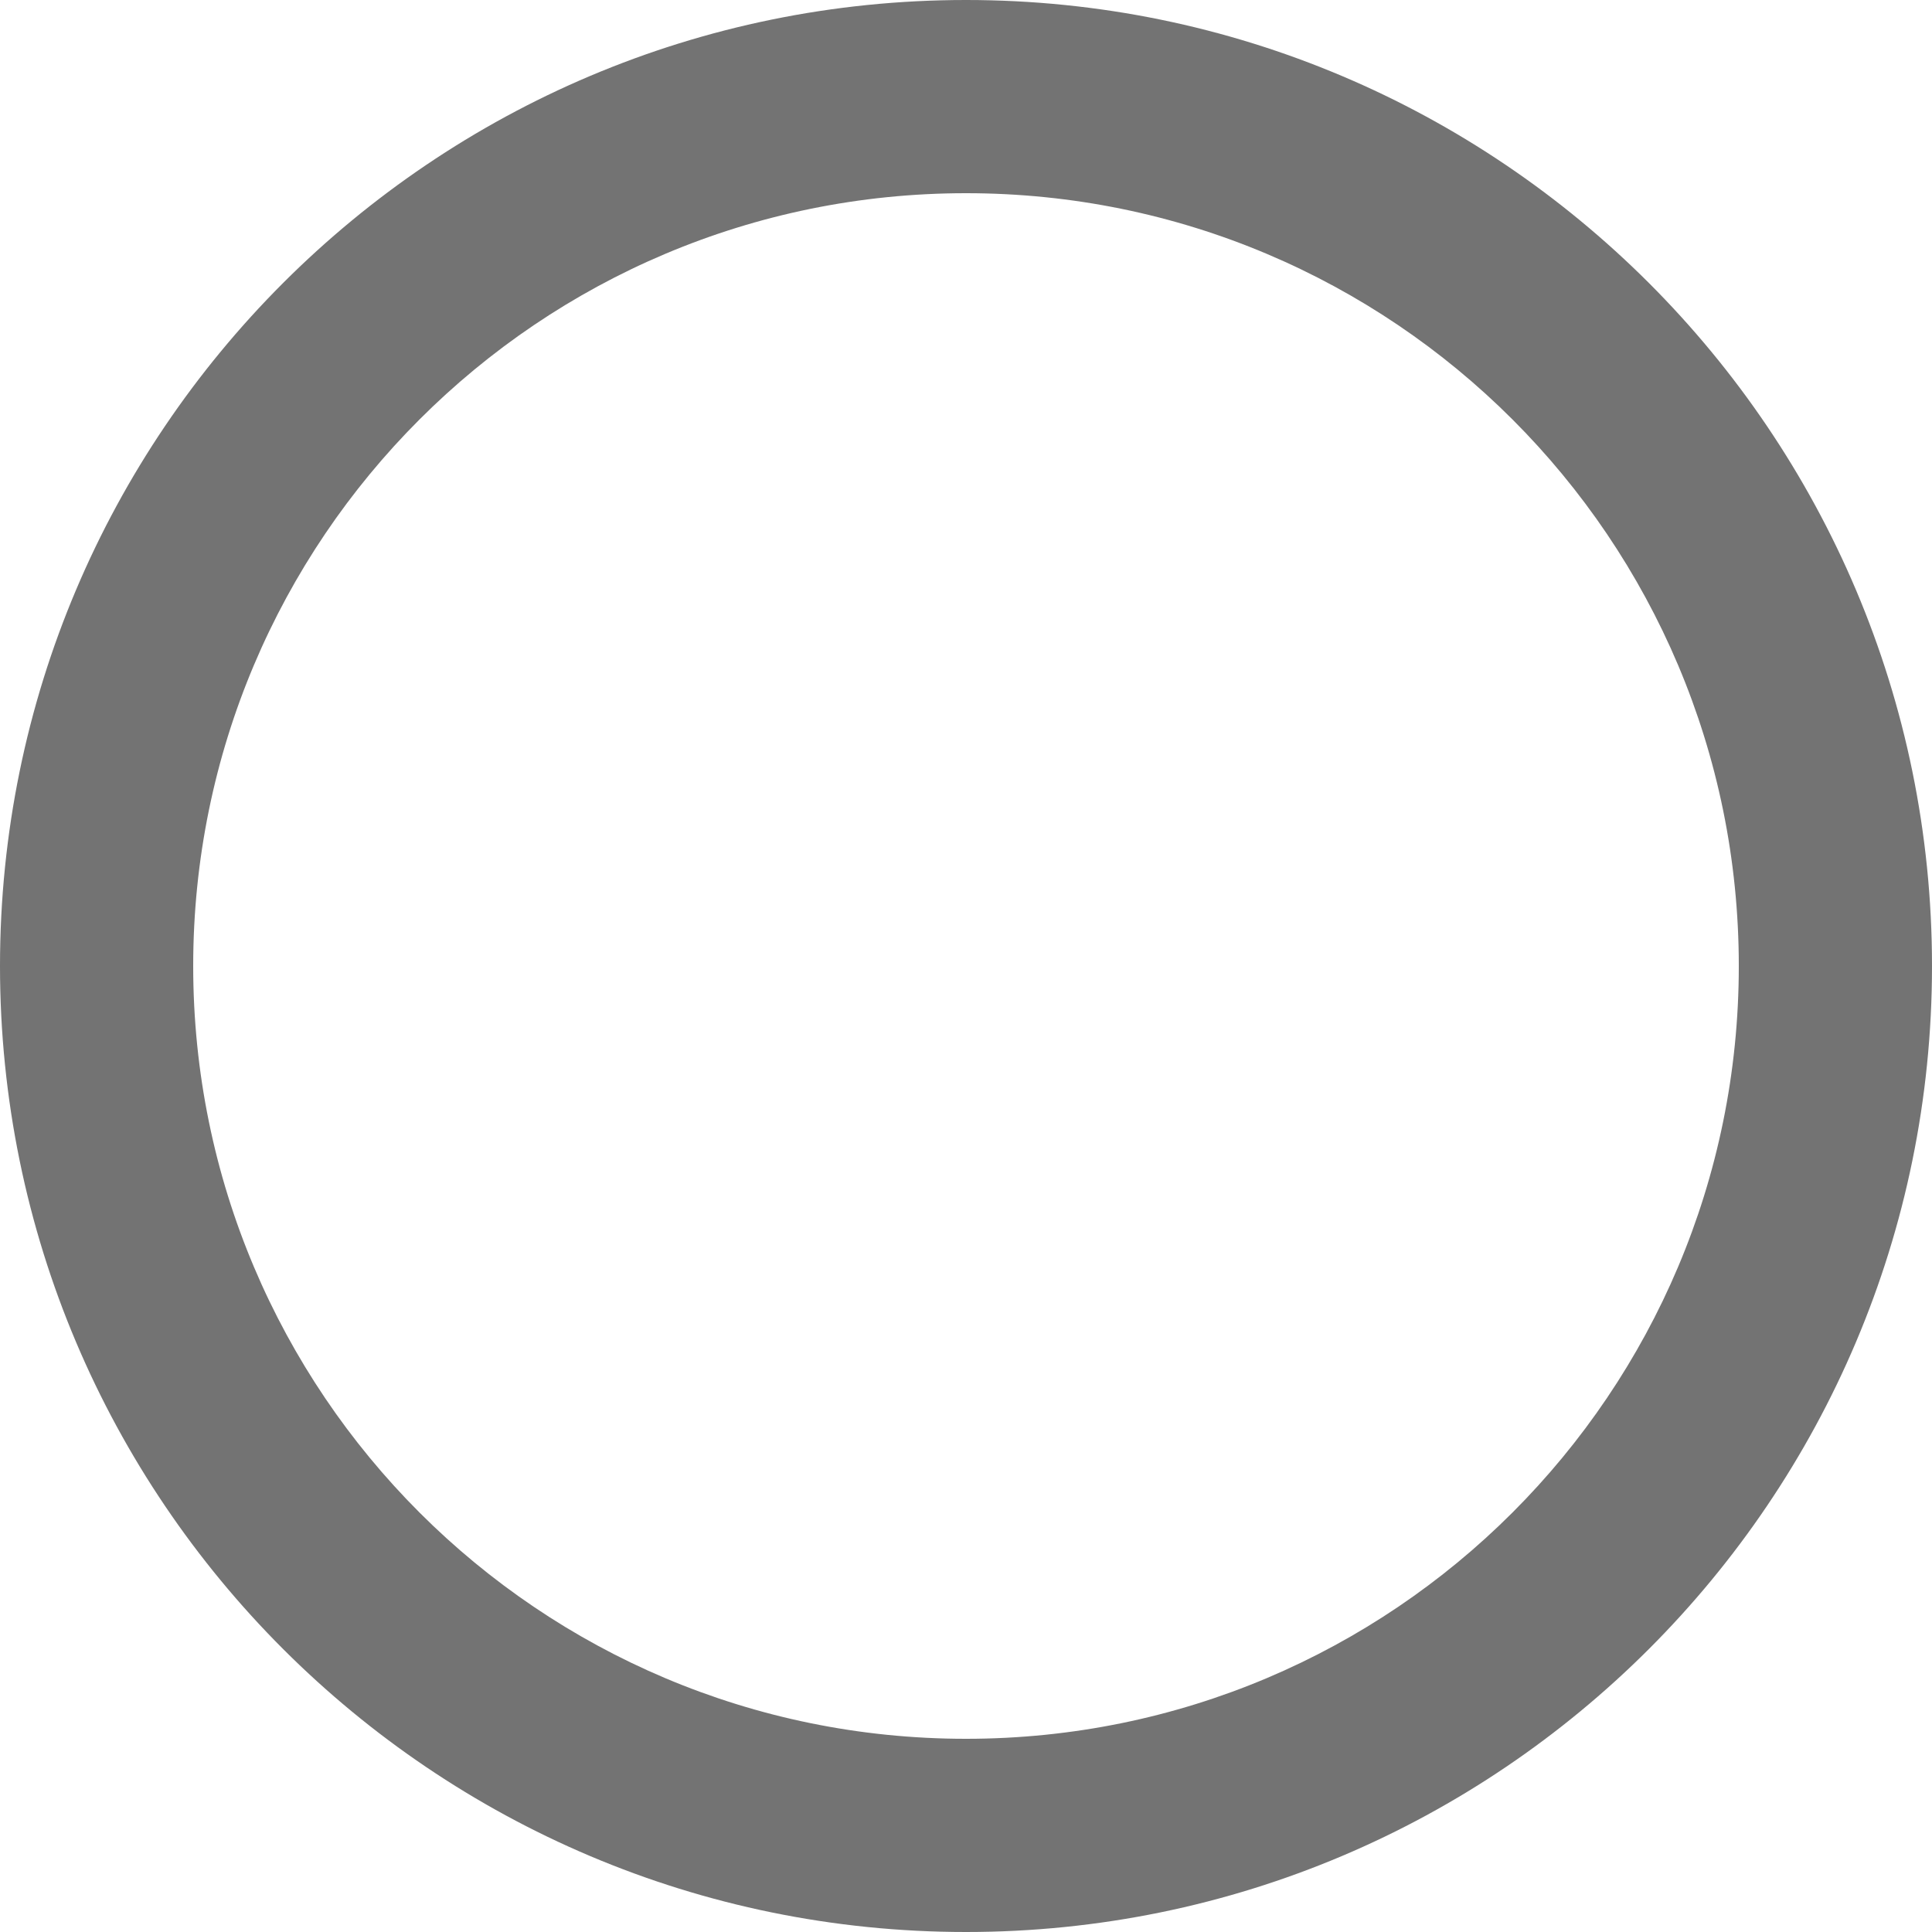
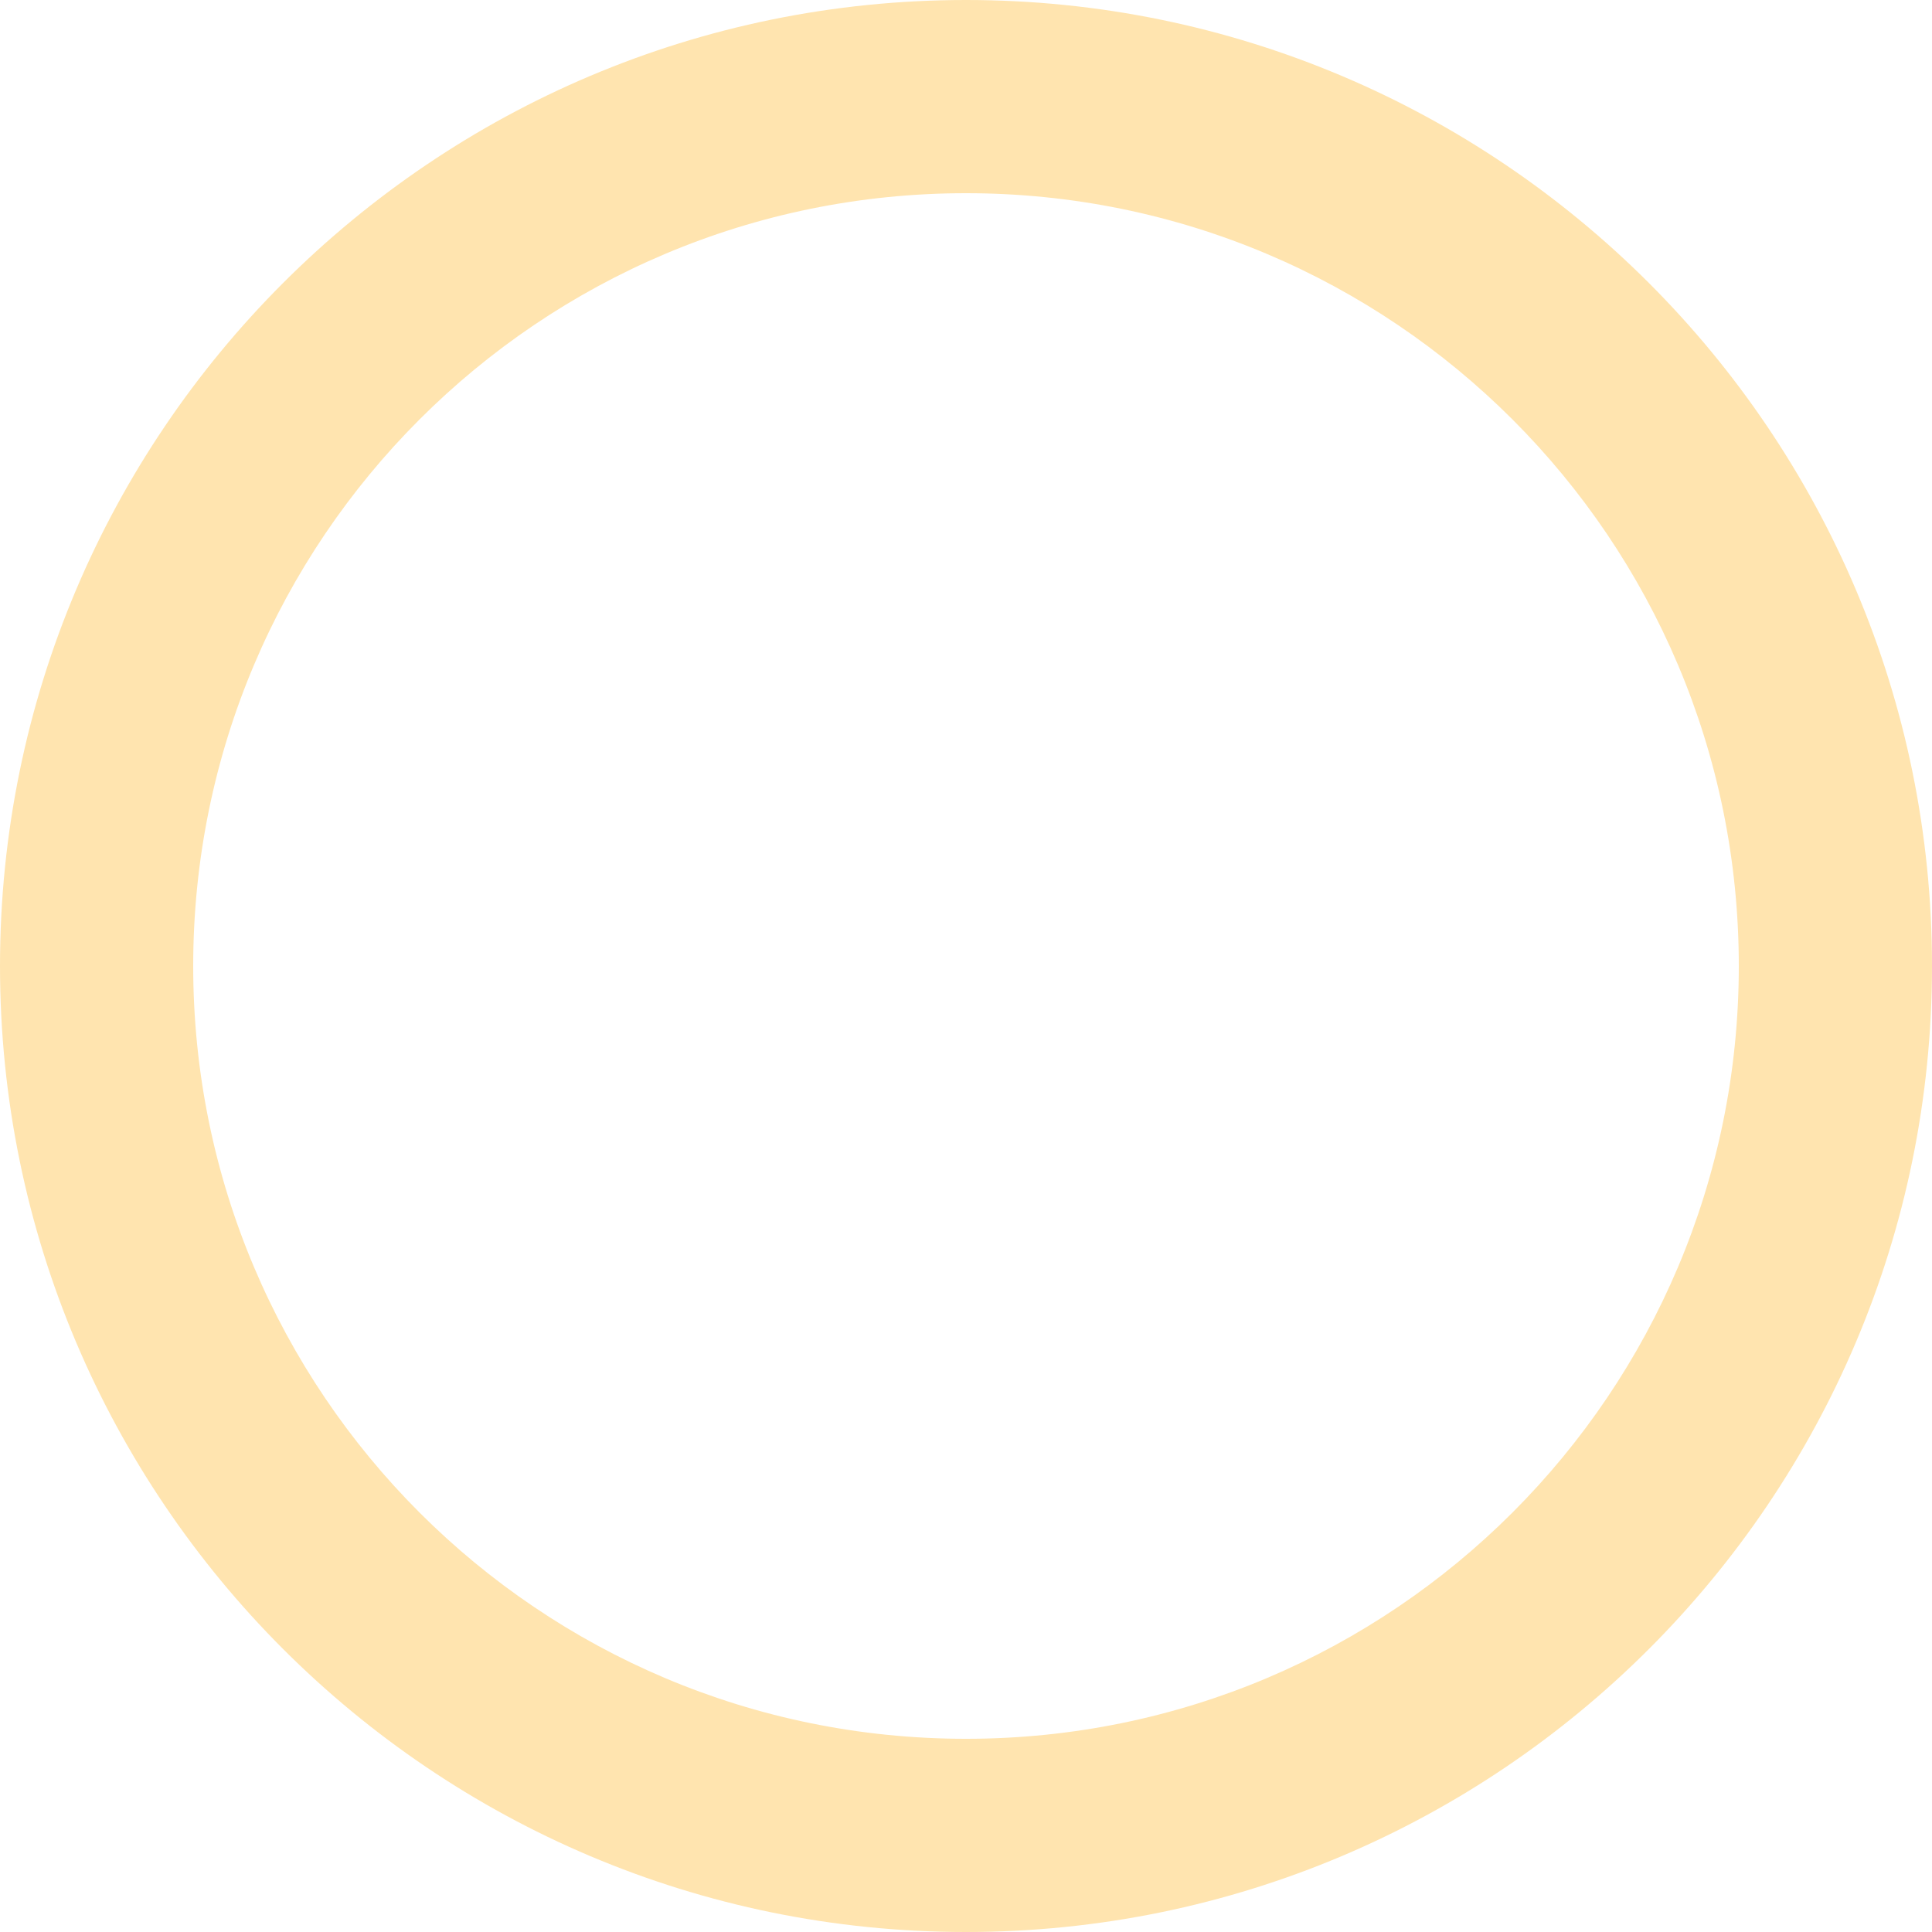
<svg xmlns="http://www.w3.org/2000/svg" width="46" height="46" viewBox="0 0 46 46" fill="none">
-   <path d="M23 0C10.304 0 0 10.304 0 23C0 35.696 10.304 46 23 46C35.696 46 46 35.696 46 23C46 10.304 35.696 0 23 0ZM23 41.4C12.834 41.4 4.6 33.166 4.6 23C4.6 12.834 12.834 4.6 23 4.6C33.166 4.6 41.4 12.834 41.4 23C41.4 33.166 33.166 41.4 23 41.4Z" fill="#737373" />
+   <path d="M23 0C10.304 0 0 10.304 0 23C0 35.696 10.304 46 23 46C35.696 46 46 35.696 46 23C46 10.304 35.696 0 23 0ZM23 41.4C12.834 41.4 4.6 33.166 4.6 23C4.6 12.834 12.834 4.6 23 4.6C33.166 4.6 41.4 12.834 41.4 23C41.4 33.166 33.166 41.4 23 41.4Z" fill="#ffe4af" />
</svg>
